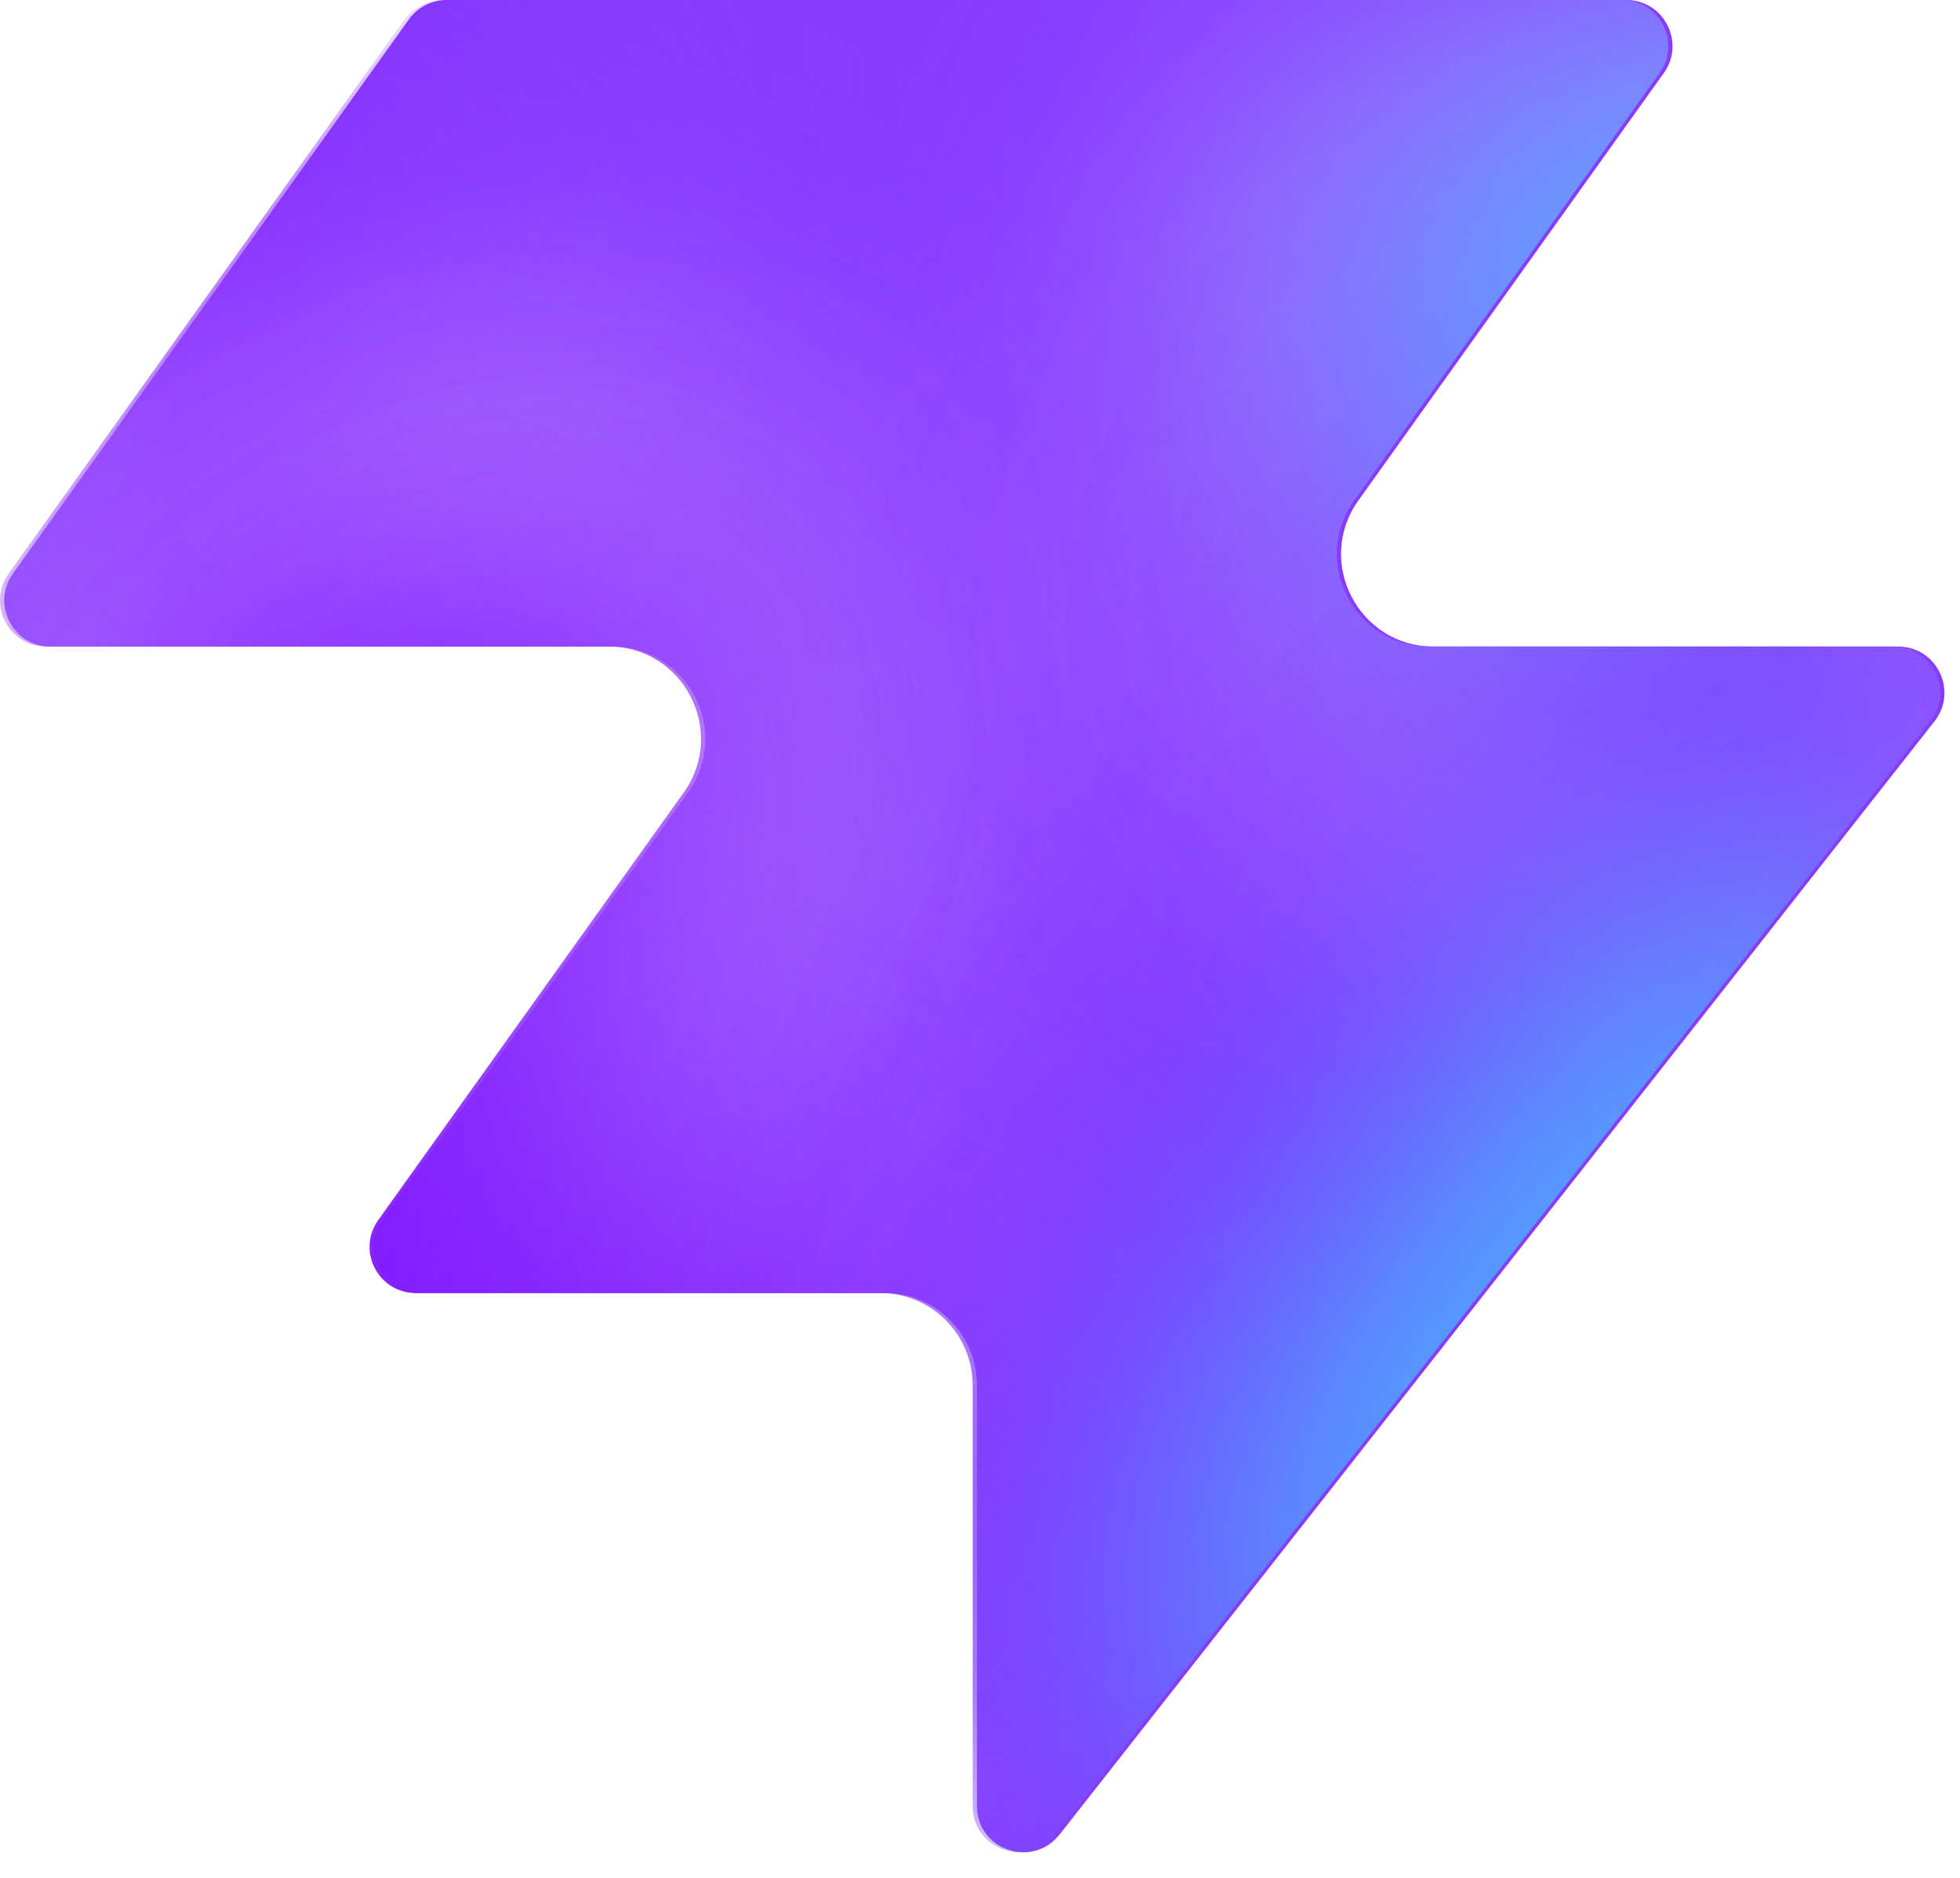
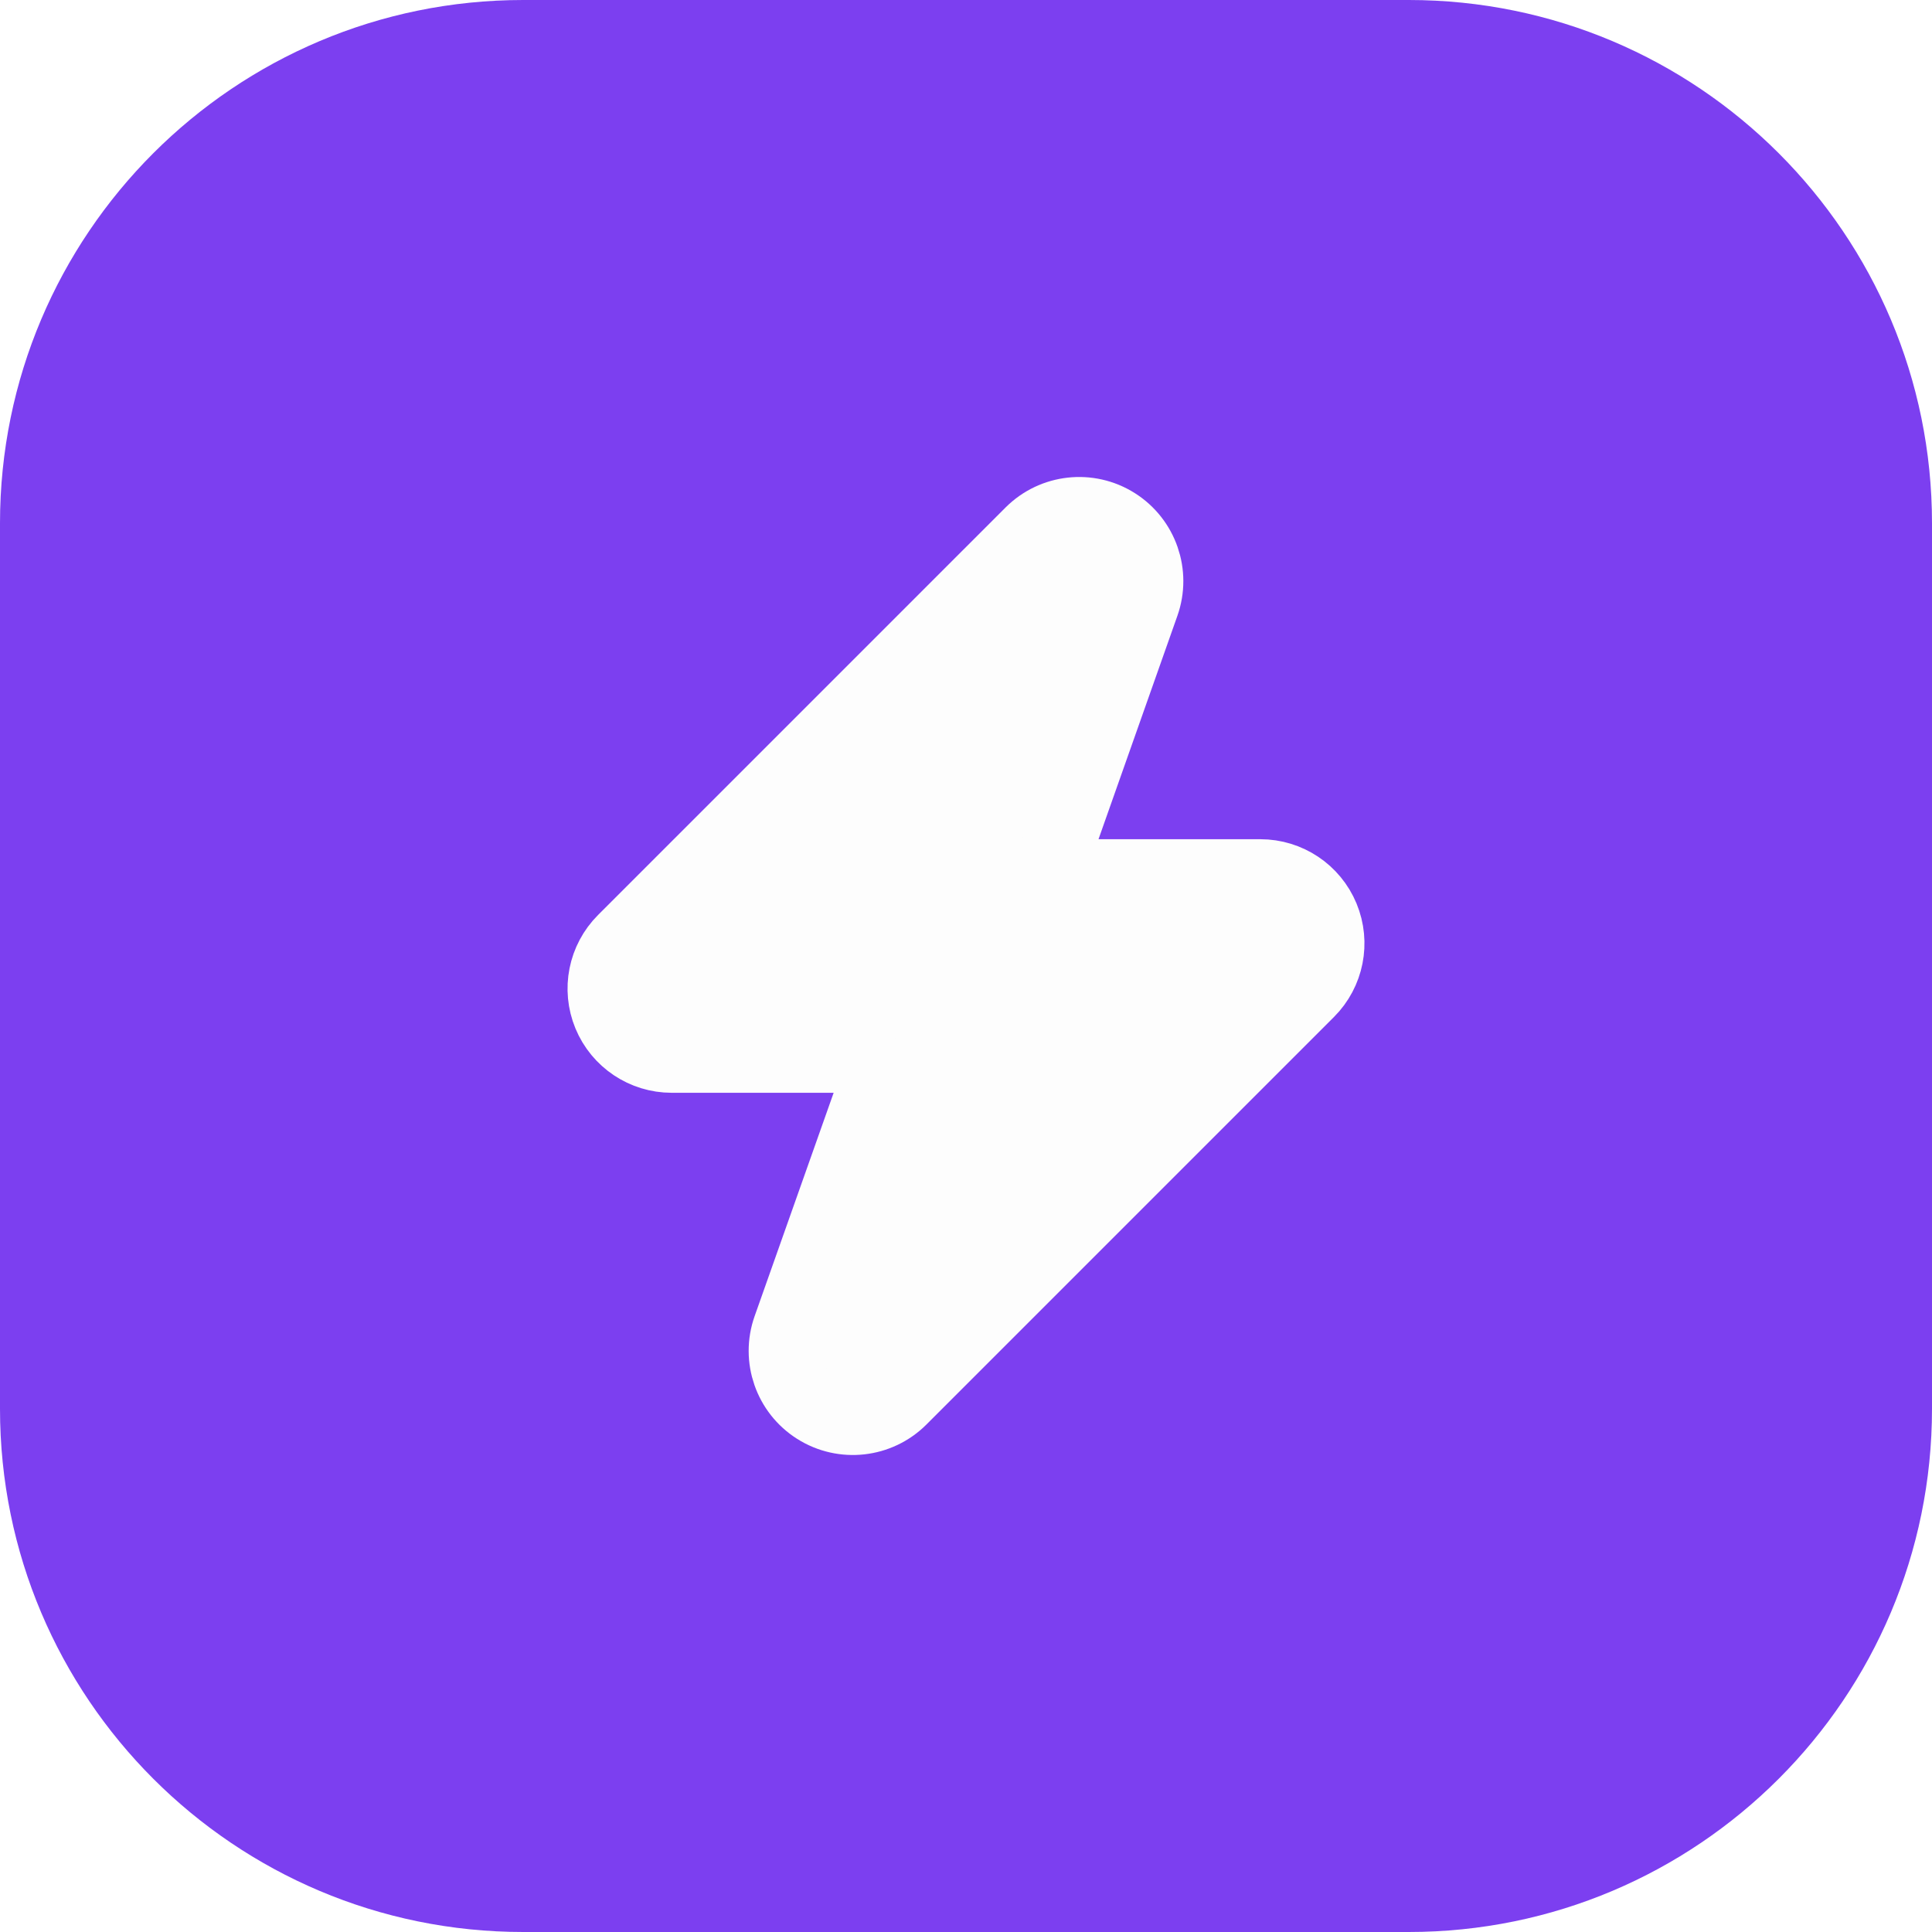
- <svg xmlns="http://www.w3.org/2000/svg" width="48" height="46" fill="none" viewBox="0 0 48 46">
-   <path fill="#863bff" d="M25.946 44.938c-.664.845-2.021.375-2.021-.698V33.937a2.26 2.26 0 0 0-2.262-2.262H10.287c-.92 0-1.456-1.04-.92-1.788l7.48-10.471c1.07-1.497 0-3.578-1.842-3.578H1.237c-.92 0-1.456-1.04-.92-1.788L10.013.474c.214-.297.556-.474.92-.474h28.894c.92 0 1.456 1.04.92 1.788l-7.48 10.471c-1.07 1.498 0 3.579 1.842 3.579h11.377c.943 0 1.473 1.088.89 1.83L25.947 44.94z" style="fill:#863bff;fill:color(display-p3 .525 .23 1);fill-opacity:1" />
-   <mask id="a" width="48" height="46" x="0" y="0" maskUnits="userSpaceOnUse" style="mask-type:alpha">
-     <path fill="#000" d="M25.842 44.938c-.664.844-2.021.375-2.021-.698V33.937a2.26 2.26 0 0 0-2.262-2.262H10.183c-.92 0-1.456-1.04-.92-1.788l7.48-10.471c1.07-1.498 0-3.579-1.842-3.579H1.133c-.92 0-1.456-1.04-.92-1.787L9.91.473c.214-.297.556-.474.92-.474h28.894c.92 0 1.456 1.04.92 1.788l-7.48 10.471c-1.07 1.498 0 3.578 1.842 3.578h11.377c.943 0 1.473 1.088.89 1.832L25.843 44.94z" style="fill:#000;fill-opacity:1" />
-   </mask>
-   <g mask="url(#a)">
-     <g filter="url(#b)">
-       <ellipse cx="5.508" cy="14.704" fill="#ede6ff" rx="5.508" ry="14.704" style="fill:#ede6ff;fill:color(display-p3 .927 .903 1);fill-opacity:1" transform="matrix(.00324 1 1 -.00324 -4.47 31.516)" />
-     </g>
-     <g filter="url(#c)">
-       <ellipse cx="10.399" cy="29.851" fill="#ede6ff" rx="10.399" ry="29.851" style="fill:#ede6ff;fill:color(display-p3 .927 .903 1);fill-opacity:1" transform="matrix(.00324 1 1 -.00324 -39.328 7.883)" />
-     </g>
-     <g filter="url(#d)">
-       <ellipse cx="5.508" cy="30.487" fill="#7e14ff" rx="5.508" ry="30.487" style="fill:#7e14ff;fill:color(display-p3 .492 .077 1);fill-opacity:1" transform="rotate(89.814 -25.913 -14.639)scale(1 -1)" />
-     </g>
-     <g filter="url(#e)">
-       <ellipse cx="5.508" cy="30.599" fill="#7e14ff" rx="5.508" ry="30.599" style="fill:#7e14ff;fill:color(display-p3 .492 .077 1);fill-opacity:1" transform="rotate(89.814 -32.644 -3.334)scale(1 -1)" />
-     </g>
-     <g filter="url(#f)">
-       <ellipse cx="5.508" cy="30.599" fill="#7e14ff" rx="5.508" ry="30.599" style="fill:#7e14ff;fill:color(display-p3 .492 .077 1);fill-opacity:1" transform="matrix(.00324 1 1 -.00324 -34.34 30.47)" />
-     </g>
-     <g filter="url(#g)">
-       <ellipse cx="14.072" cy="22.078" fill="#ede6ff" rx="14.072" ry="22.078" style="fill:#ede6ff;fill:color(display-p3 .927 .903 1);fill-opacity:1" transform="rotate(93.35 24.506 48.493)scale(-1 1)" />
-     </g>
-     <g filter="url(#h)">
-       <ellipse cx="3.47" cy="21.501" fill="#7e14ff" rx="3.47" ry="21.501" style="fill:#7e14ff;fill:color(display-p3 .492 .077 1);fill-opacity:1" transform="rotate(89.009 28.708 47.59)scale(-1 1)" />
-     </g>
-     <g filter="url(#i)">
-       <ellipse cx="3.47" cy="21.501" fill="#7e14ff" rx="3.47" ry="21.501" style="fill:#7e14ff;fill:color(display-p3 .492 .077 1);fill-opacity:1" transform="rotate(89.009 28.708 47.59)scale(-1 1)" />
-     </g>
-     <g filter="url(#j)">
-       <ellipse cx=".387" cy="8.972" fill="#7e14ff" rx="4.407" ry="29.108" style="fill:#7e14ff;fill:color(display-p3 .492 .077 1);fill-opacity:1" transform="rotate(39.51 .387 8.972)" />
-     </g>
-     <g filter="url(#k)">
-       <ellipse cx="47.523" cy="-6.092" fill="#7e14ff" rx="4.407" ry="29.108" style="fill:#7e14ff;fill:color(display-p3 .492 .077 1);fill-opacity:1" transform="rotate(37.892 47.523 -6.092)" />
-     </g>
-     <g filter="url(#l)">
-       <ellipse cx="41.412" cy="6.333" fill="#47bfff" rx="5.971" ry="9.665" style="fill:#47bfff;fill:color(display-p3 .28 .748 1);fill-opacity:1" transform="rotate(37.892 41.412 6.333)" />
-     </g>
-     <g filter="url(#m)">
-       <ellipse cx="-1.879" cy="38.332" fill="#7e14ff" rx="4.407" ry="29.108" style="fill:#7e14ff;fill:color(display-p3 .492 .077 1);fill-opacity:1" transform="rotate(37.892 -1.88 38.332)" />
-     </g>
-     <g filter="url(#n)">
-       <ellipse cx="-1.879" cy="38.332" fill="#7e14ff" rx="4.407" ry="29.108" style="fill:#7e14ff;fill:color(display-p3 .492 .077 1);fill-opacity:1" transform="rotate(37.892 -1.88 38.332)" />
-     </g>
-     <g filter="url(#o)">
-       <ellipse cx="35.651" cy="29.907" fill="#7e14ff" rx="4.407" ry="29.108" style="fill:#7e14ff;fill:color(display-p3 .492 .077 1);fill-opacity:1" transform="rotate(37.892 35.651 29.907)" />
-     </g>
-     <g filter="url(#p)">
-       <ellipse cx="38.418" cy="32.4" fill="#47bfff" rx="5.971" ry="15.297" style="fill:#47bfff;fill:color(display-p3 .28 .748 1);fill-opacity:1" transform="rotate(37.892 38.418 32.4)" />
-     </g>
+ <svg xmlns="http://www.w3.org/2000/svg" width="48" height="48" viewBox="0 0 48 48" fill="none">
+   <rect width="48" height="48" rx="13" fill="#7c3ff0" />
+   <g transform="translate(10.5 10.5) scale(1.125)">
+     <path d="M15.914 4a1.5 1.5 0 00-2.474-1.561l-9 9A1.5 1.5 0 005.5 14h4.002a.5.5 0 01.471.666L8.086 20a1.5 1.5 0 002.475 1.56l9-9A1.5 1.5 0 0018.5 10h-3.997a.5.5 0 01-.472-.667z" fill="#fdfdfd" stroke="#fdfdfd" stroke-width="1.6" stroke-linejoin="round" stroke-linecap="round" />
  </g>
-   <defs>
-     <filter id="b" width="60.045" height="41.654" x="-19.77" y="16.149" color-interpolation-filters="sRGB" filterUnits="userSpaceOnUse">
-       <feFlood flood-opacity="0" result="BackgroundImageFix" />
-       <feBlend in="SourceGraphic" in2="BackgroundImageFix" result="shape" />
-       <feGaussianBlur result="effect1_foregroundBlur_2002_17158" stdDeviation="7.659" />
-     </filter>
-     <filter id="c" width="90.34" height="51.437" x="-54.613" y="-7.533" color-interpolation-filters="sRGB" filterUnits="userSpaceOnUse">
-       <feFlood flood-opacity="0" result="BackgroundImageFix" />
-       <feBlend in="SourceGraphic" in2="BackgroundImageFix" result="shape" />
-       <feGaussianBlur result="effect1_foregroundBlur_2002_17158" stdDeviation="7.659" />
-     </filter>
-     <filter id="d" width="79.355" height="29.4" x="-49.64" y="2.03" color-interpolation-filters="sRGB" filterUnits="userSpaceOnUse">
-       <feFlood flood-opacity="0" result="BackgroundImageFix" />
-       <feBlend in="SourceGraphic" in2="BackgroundImageFix" result="shape" />
-       <feGaussianBlur result="effect1_foregroundBlur_2002_17158" stdDeviation="4.596" />
-     </filter>
-     <filter id="e" width="79.579" height="29.4" x="-45.045" y="20.029" color-interpolation-filters="sRGB" filterUnits="userSpaceOnUse">
-       <feFlood flood-opacity="0" result="BackgroundImageFix" />
-       <feBlend in="SourceGraphic" in2="BackgroundImageFix" result="shape" />
-       <feGaussianBlur result="effect1_foregroundBlur_2002_17158" stdDeviation="4.596" />
-     </filter>
-     <filter id="f" width="79.579" height="29.4" x="-43.513" y="21.178" color-interpolation-filters="sRGB" filterUnits="userSpaceOnUse">
-       <feFlood flood-opacity="0" result="BackgroundImageFix" />
-       <feBlend in="SourceGraphic" in2="BackgroundImageFix" result="shape" />
-       <feGaussianBlur result="effect1_foregroundBlur_2002_17158" stdDeviation="4.596" />
-     </filter>
-     <filter id="g" width="74.749" height="58.852" x="15.756" y="-17.901" color-interpolation-filters="sRGB" filterUnits="userSpaceOnUse">
-       <feFlood flood-opacity="0" result="BackgroundImageFix" />
-       <feBlend in="SourceGraphic" in2="BackgroundImageFix" result="shape" />
-       <feGaussianBlur result="effect1_foregroundBlur_2002_17158" stdDeviation="7.659" />
-     </filter>
-     <filter id="h" width="61.377" height="25.362" x="23.548" y="2.284" color-interpolation-filters="sRGB" filterUnits="userSpaceOnUse">
-       <feFlood flood-opacity="0" result="BackgroundImageFix" />
-       <feBlend in="SourceGraphic" in2="BackgroundImageFix" result="shape" />
-       <feGaussianBlur result="effect1_foregroundBlur_2002_17158" stdDeviation="4.596" />
-     </filter>
-     <filter id="i" width="61.377" height="25.362" x="23.548" y="2.284" color-interpolation-filters="sRGB" filterUnits="userSpaceOnUse">
-       <feFlood flood-opacity="0" result="BackgroundImageFix" />
-       <feBlend in="SourceGraphic" in2="BackgroundImageFix" result="shape" />
-       <feGaussianBlur result="effect1_foregroundBlur_2002_17158" stdDeviation="4.596" />
-     </filter>
-     <filter id="j" width="56.045" height="63.649" x="-27.636" y="-22.853" color-interpolation-filters="sRGB" filterUnits="userSpaceOnUse">
-       <feFlood flood-opacity="0" result="BackgroundImageFix" />
-       <feBlend in="SourceGraphic" in2="BackgroundImageFix" result="shape" />
-       <feGaussianBlur result="effect1_foregroundBlur_2002_17158" stdDeviation="4.596" />
-     </filter>
-     <filter id="k" width="54.814" height="64.646" x="20.116" y="-38.415" color-interpolation-filters="sRGB" filterUnits="userSpaceOnUse">
-       <feFlood flood-opacity="0" result="BackgroundImageFix" />
-       <feBlend in="SourceGraphic" in2="BackgroundImageFix" result="shape" />
-       <feGaussianBlur result="effect1_foregroundBlur_2002_17158" stdDeviation="4.596" />
-     </filter>
-     <filter id="l" width="33.541" height="35.313" x="24.641" y="-11.323" color-interpolation-filters="sRGB" filterUnits="userSpaceOnUse">
-       <feFlood flood-opacity="0" result="BackgroundImageFix" />
-       <feBlend in="SourceGraphic" in2="BackgroundImageFix" result="shape" />
-       <feGaussianBlur result="effect1_foregroundBlur_2002_17158" stdDeviation="4.596" />
-     </filter>
-     <filter id="m" width="54.814" height="64.646" x="-29.286" y="6.009" color-interpolation-filters="sRGB" filterUnits="userSpaceOnUse">
-       <feFlood flood-opacity="0" result="BackgroundImageFix" />
-       <feBlend in="SourceGraphic" in2="BackgroundImageFix" result="shape" />
-       <feGaussianBlur result="effect1_foregroundBlur_2002_17158" stdDeviation="4.596" />
-     </filter>
-     <filter id="n" width="54.814" height="64.646" x="-29.286" y="6.009" color-interpolation-filters="sRGB" filterUnits="userSpaceOnUse">
-       <feFlood flood-opacity="0" result="BackgroundImageFix" />
-       <feBlend in="SourceGraphic" in2="BackgroundImageFix" result="shape" />
-       <feGaussianBlur result="effect1_foregroundBlur_2002_17158" stdDeviation="4.596" />
-     </filter>
-     <filter id="o" width="54.814" height="64.646" x="8.244" y="-2.416" color-interpolation-filters="sRGB" filterUnits="userSpaceOnUse">
-       <feFlood flood-opacity="0" result="BackgroundImageFix" />
-       <feBlend in="SourceGraphic" in2="BackgroundImageFix" result="shape" />
-       <feGaussianBlur result="effect1_foregroundBlur_2002_17158" stdDeviation="4.596" />
-     </filter>
-     <filter id="p" width="39.409" height="43.623" x="18.713" y="10.588" color-interpolation-filters="sRGB" filterUnits="userSpaceOnUse">
-       <feFlood flood-opacity="0" result="BackgroundImageFix" />
-       <feBlend in="SourceGraphic" in2="BackgroundImageFix" result="shape" />
-       <feGaussianBlur result="effect1_foregroundBlur_2002_17158" stdDeviation="4.596" />
-     </filter>
-   </defs>
</svg>
